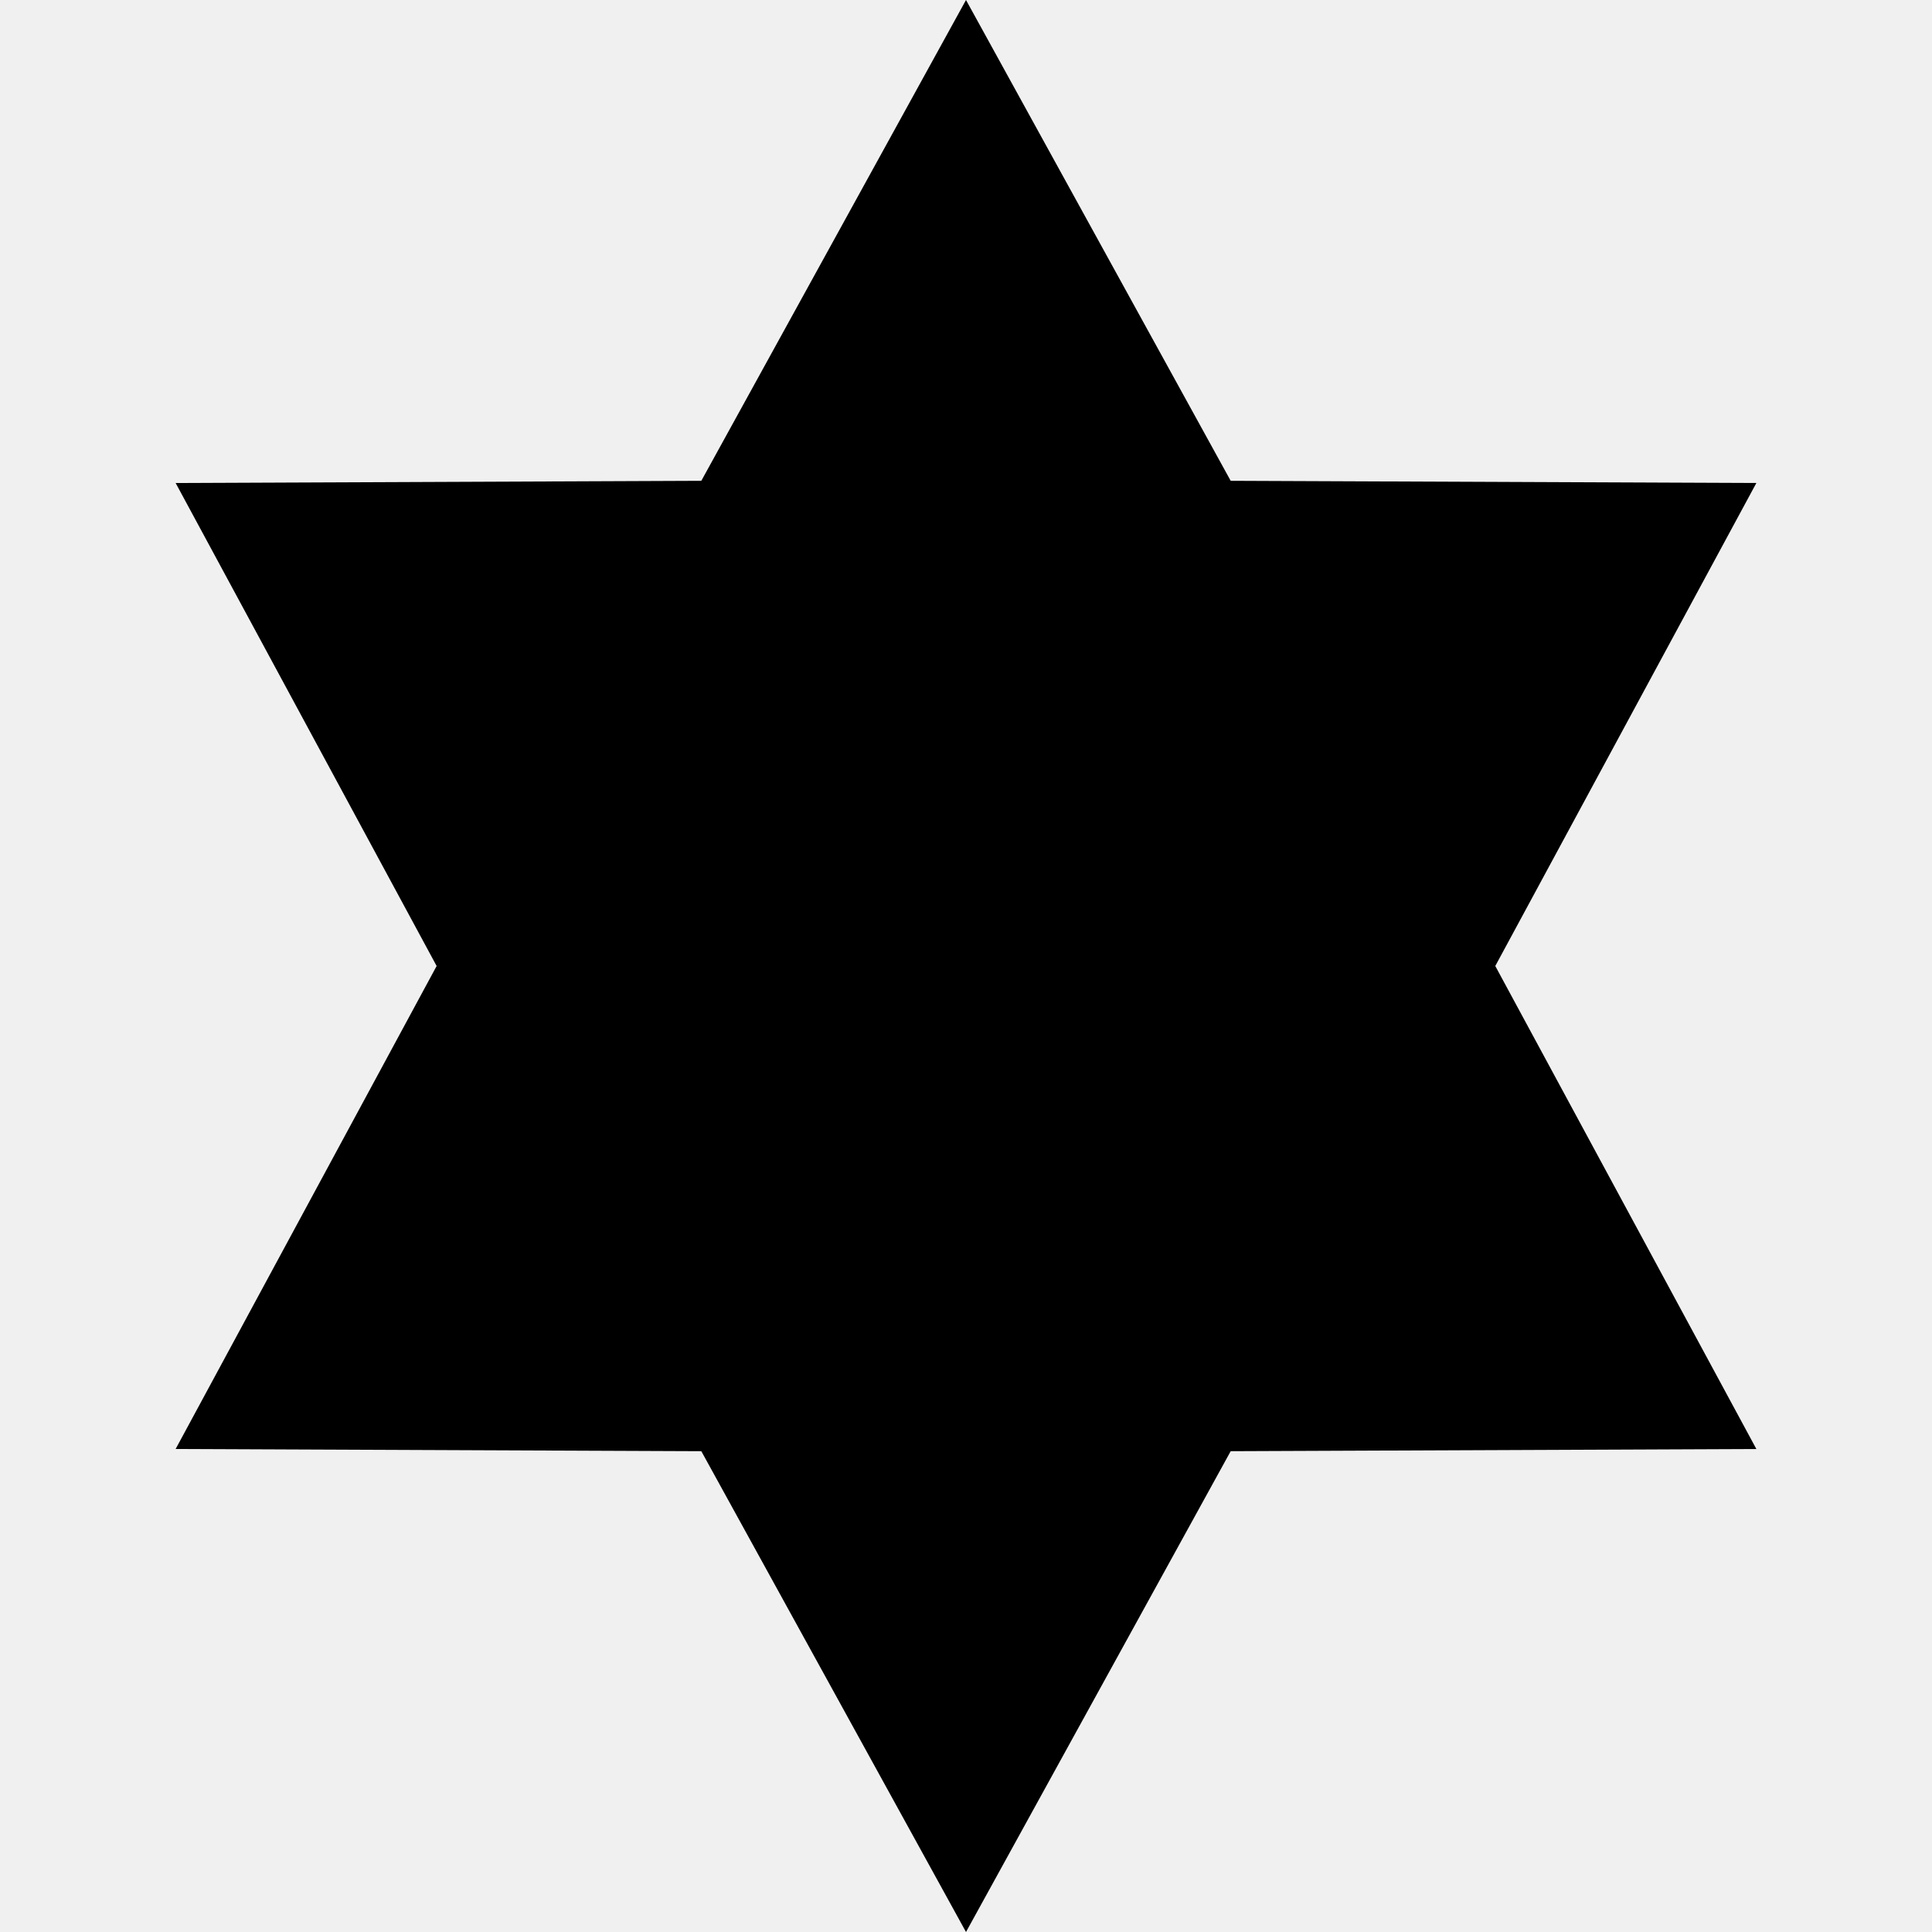
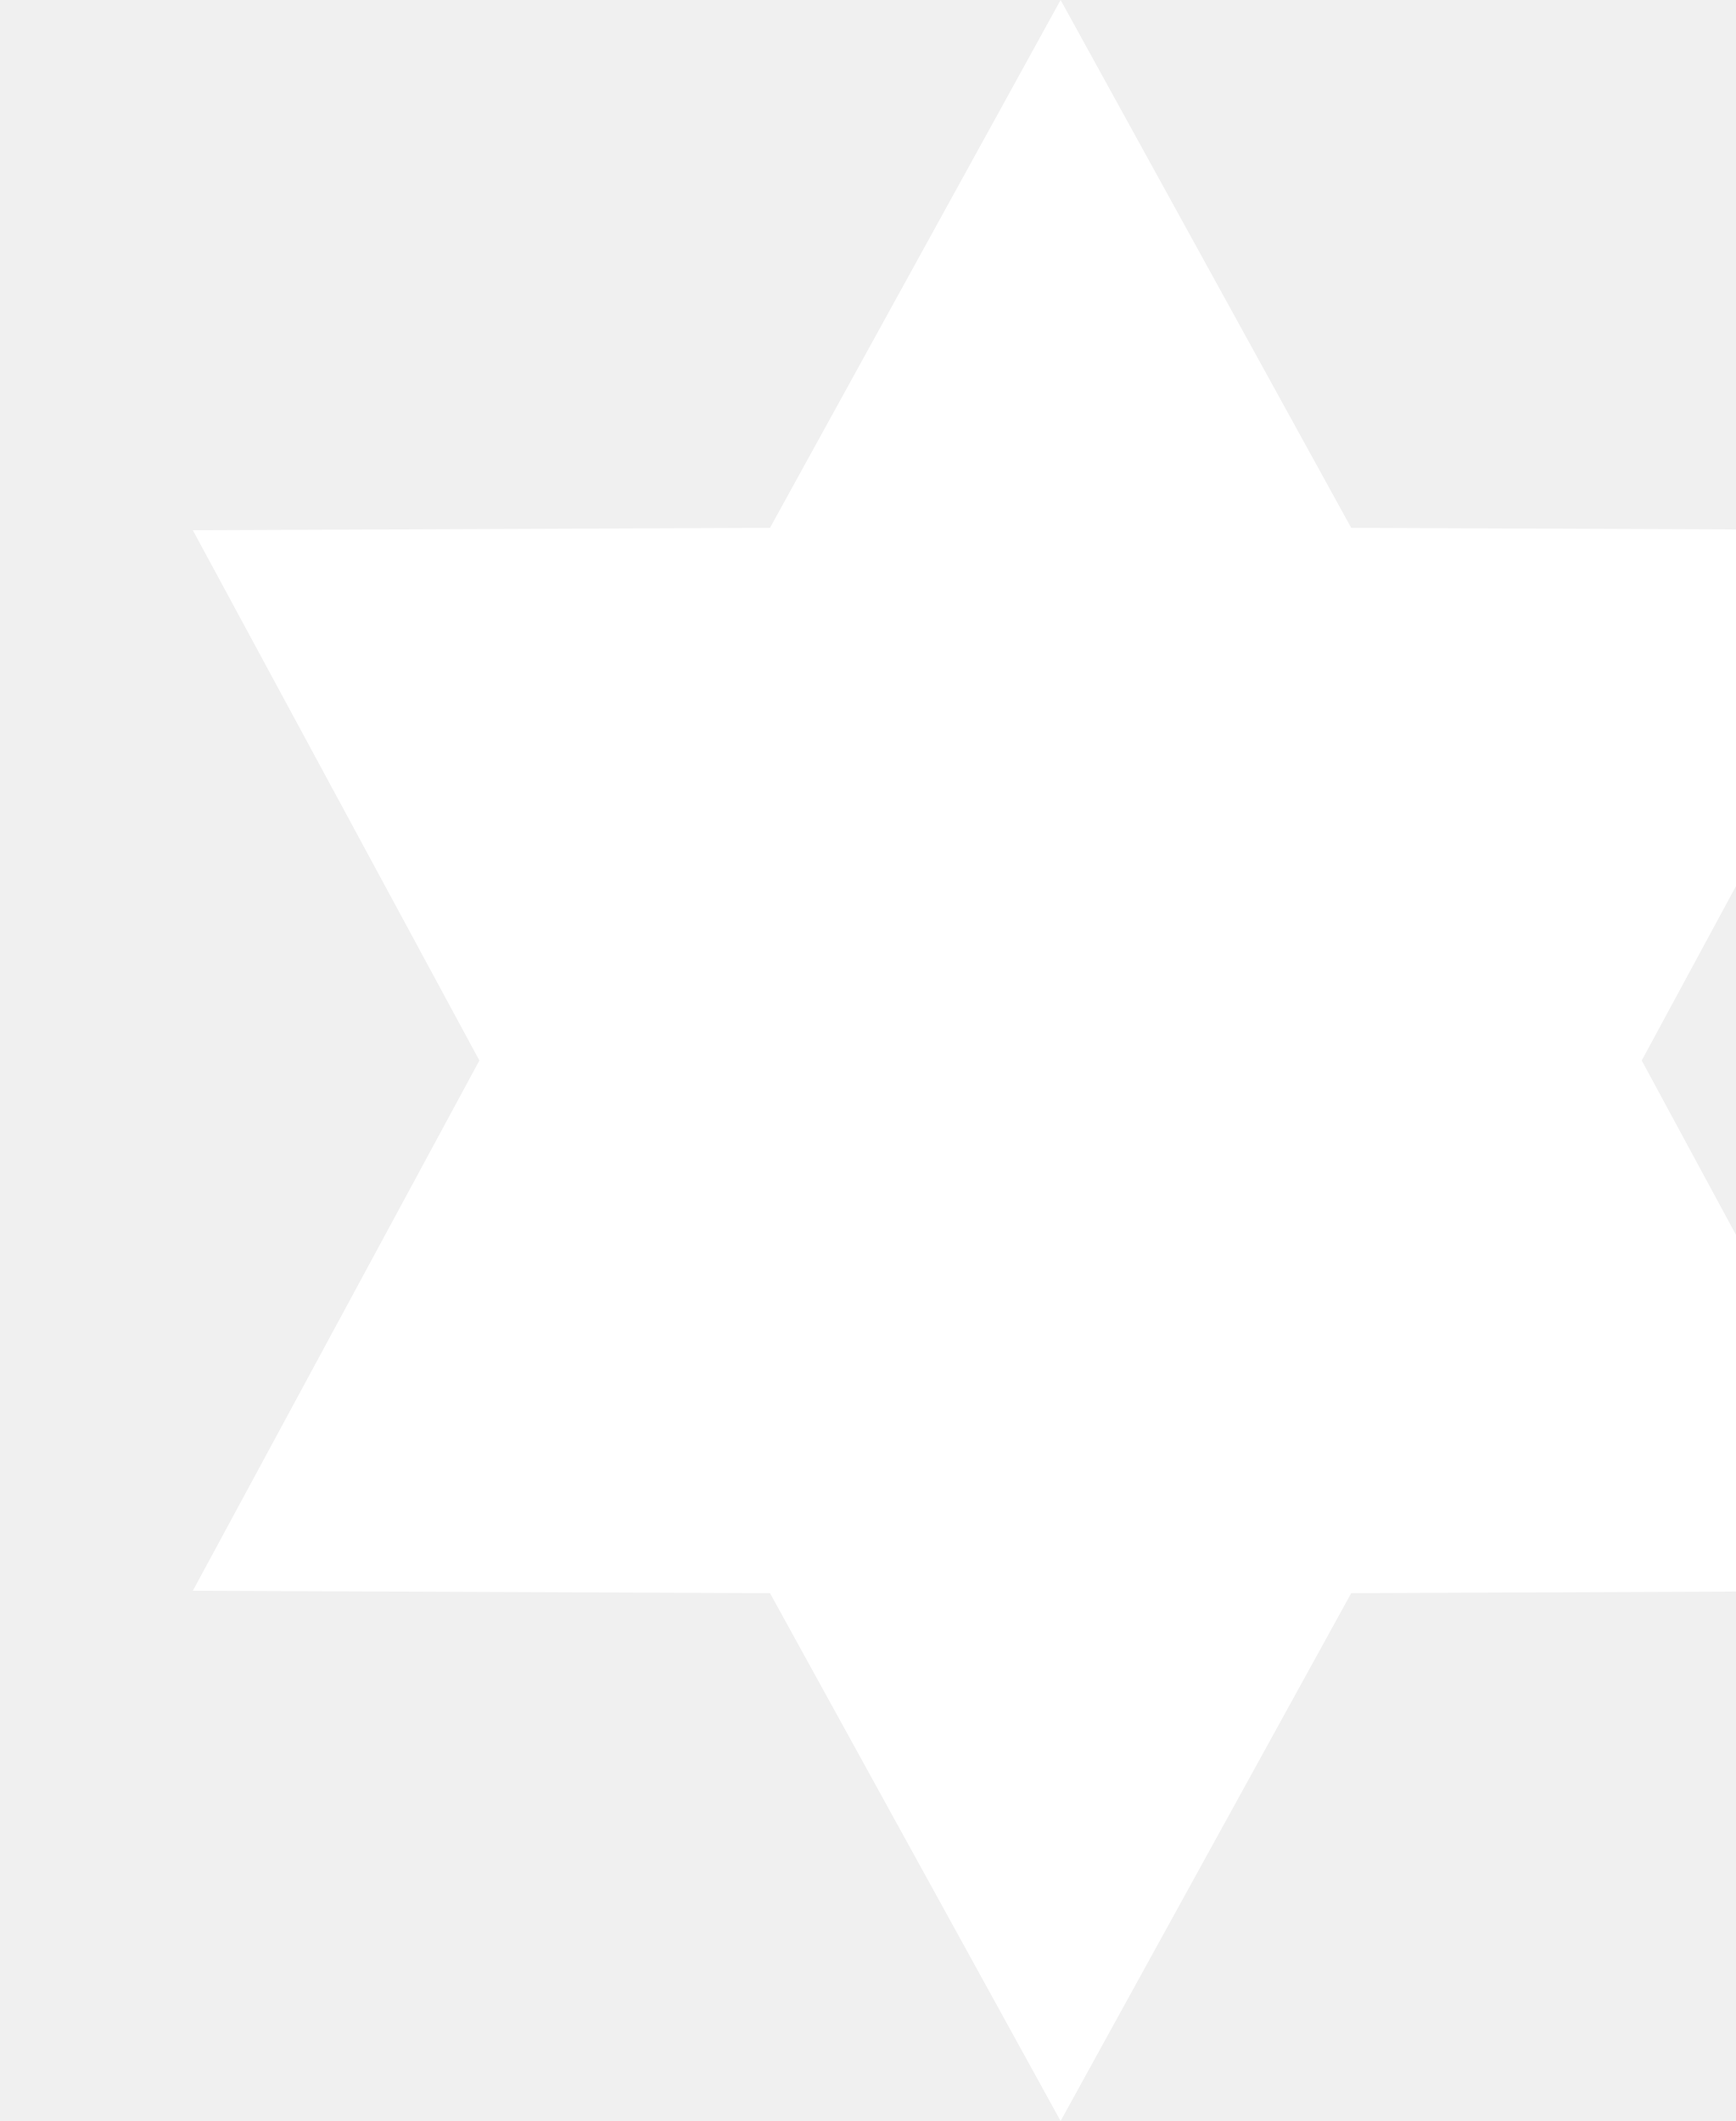
- <svg xmlns="http://www.w3.org/2000/svg" width="22" height="22" viewBox="0 0 22 22" fill="none">
-   <path d="M11 0L14.014 5.475L20 5.5L17.027 11L20 16.5L14.014 16.525L11 22L7.986 16.525L2 16.5L4.972 11L2 5.5L7.986 5.475L11 0Z" fill="currentColor" />
+ <svg xmlns="http://www.w3.org/2000/svg" width="18" height="22" viewBox="0 0 18 22" fill="none">
+   <path d="M11 0L14.014 5.475L20 5.5L17.027 11L20 16.5L14.014 16.525L11 22L7.986 16.525L2 16.5L4.972 11L2 5.5L7.986 5.475L11 0Z" fill="#ffffff" />
</svg>
